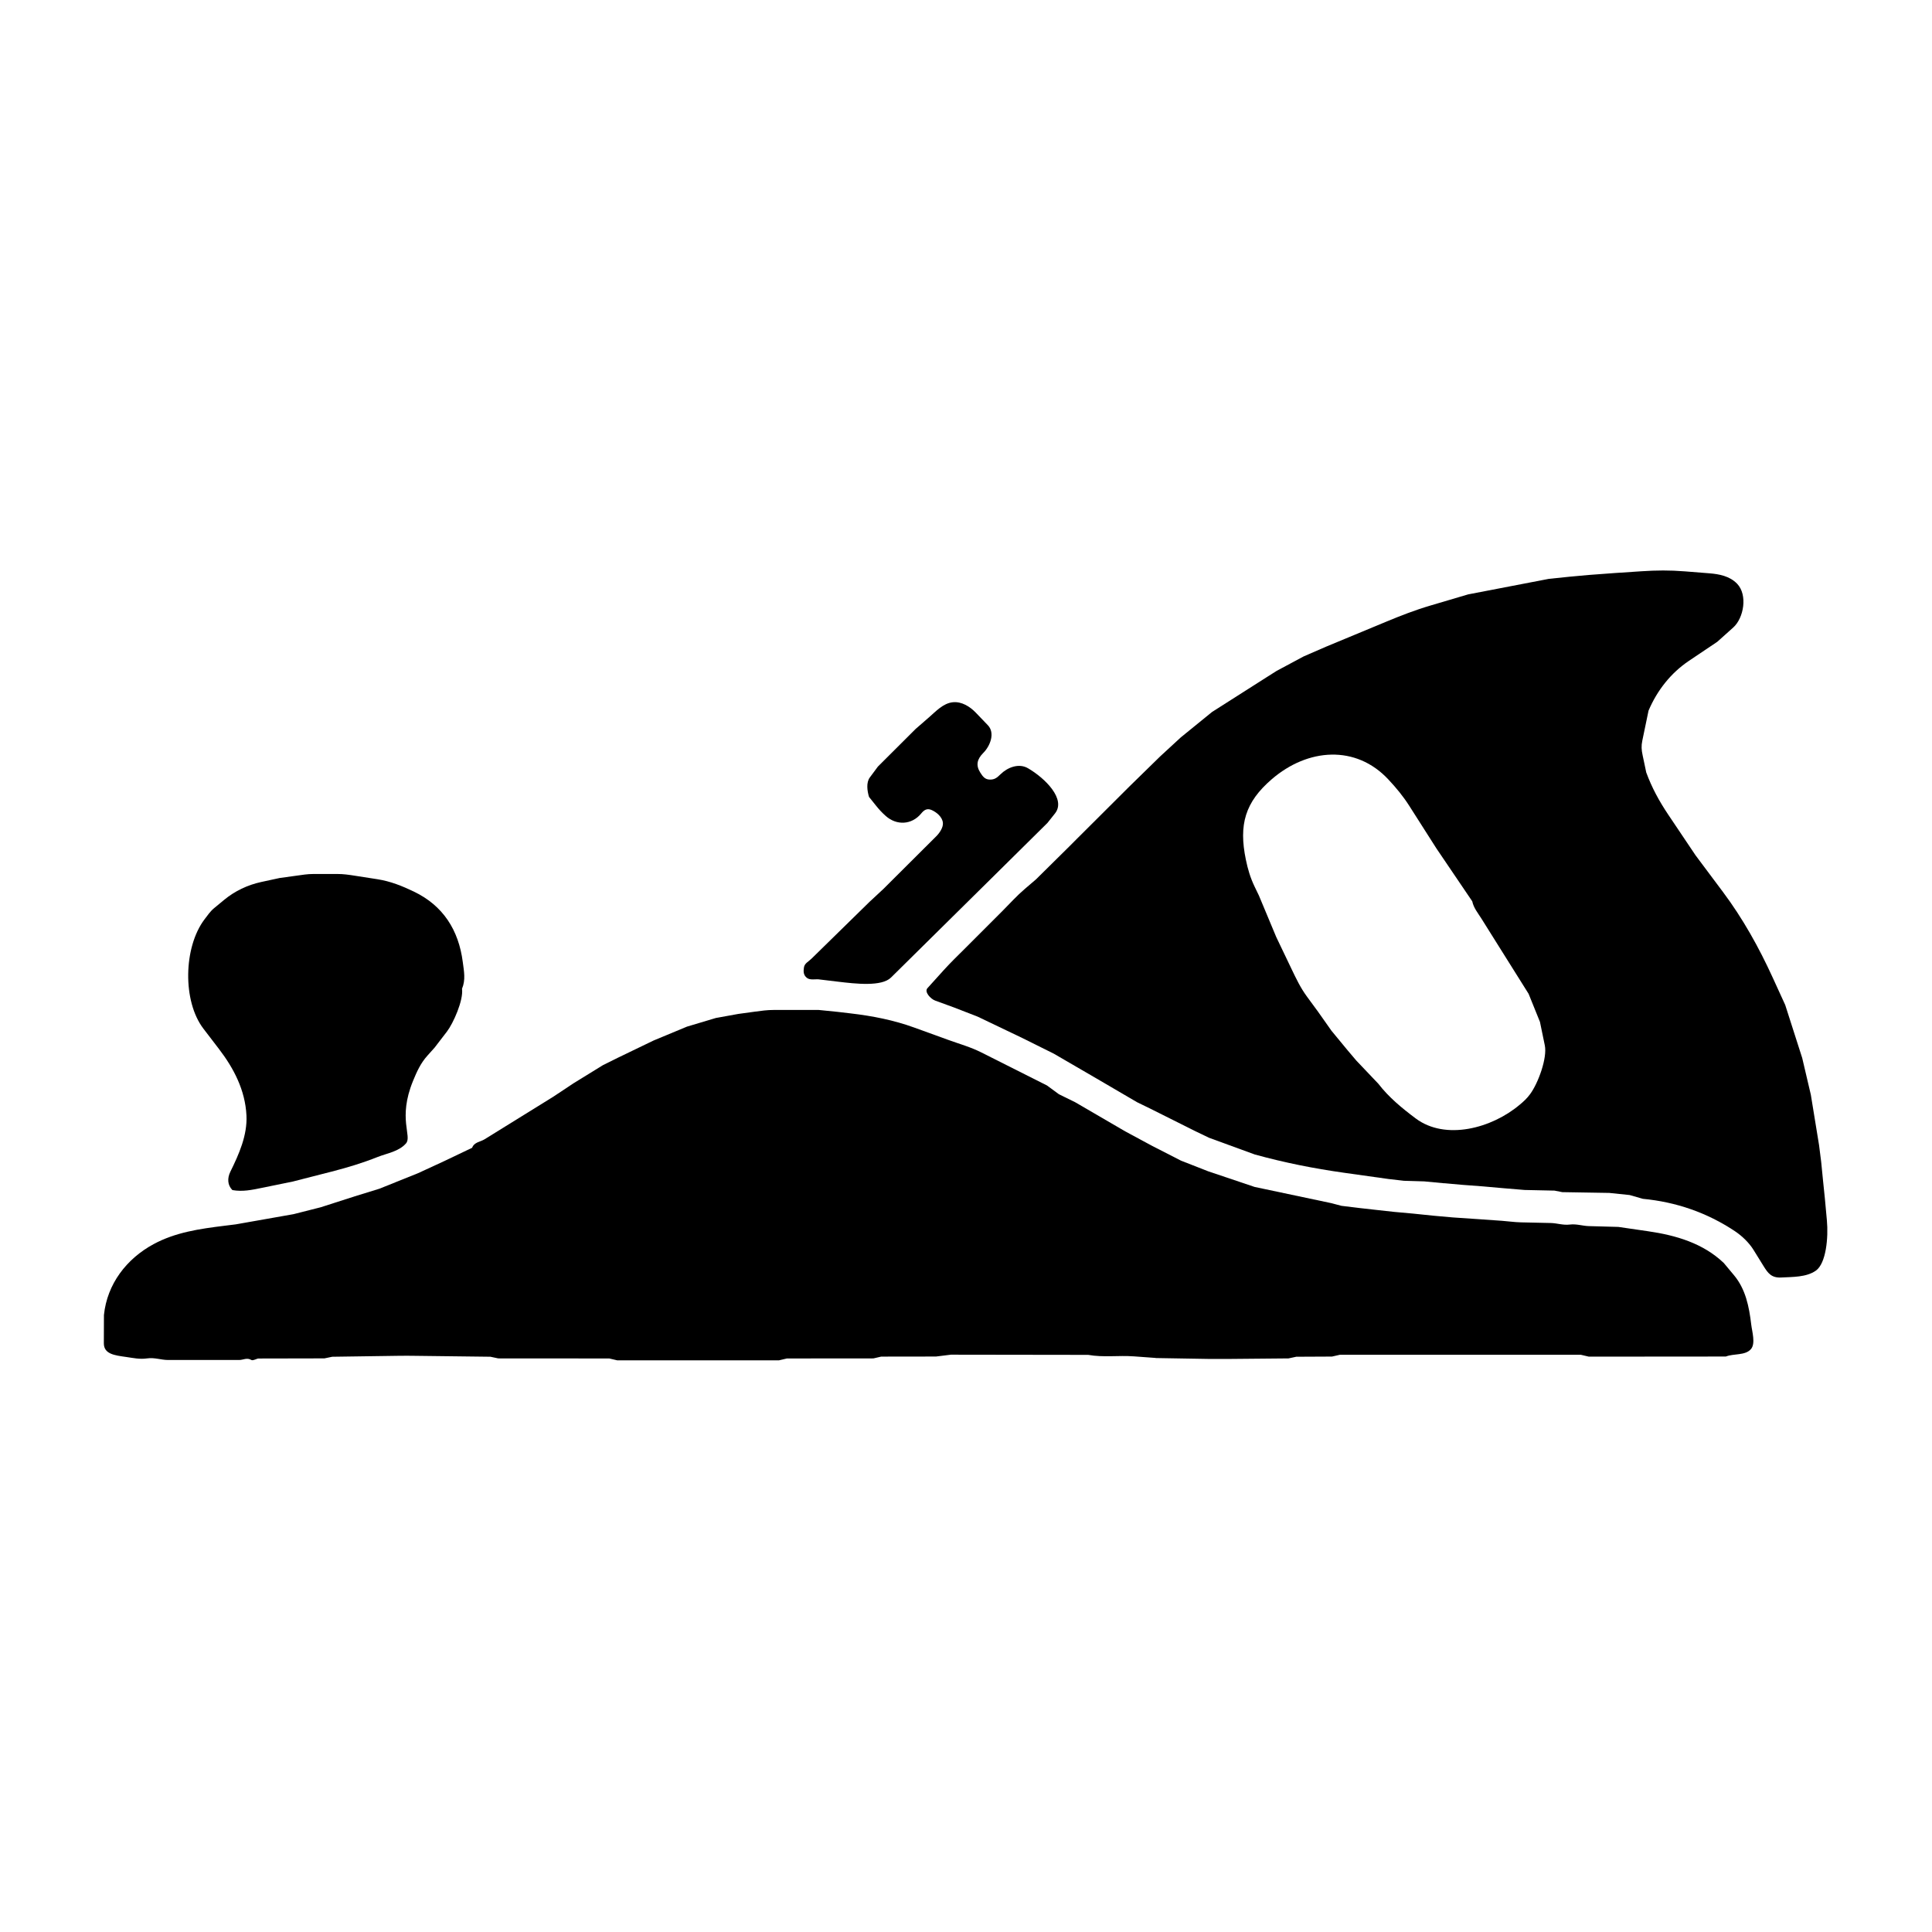
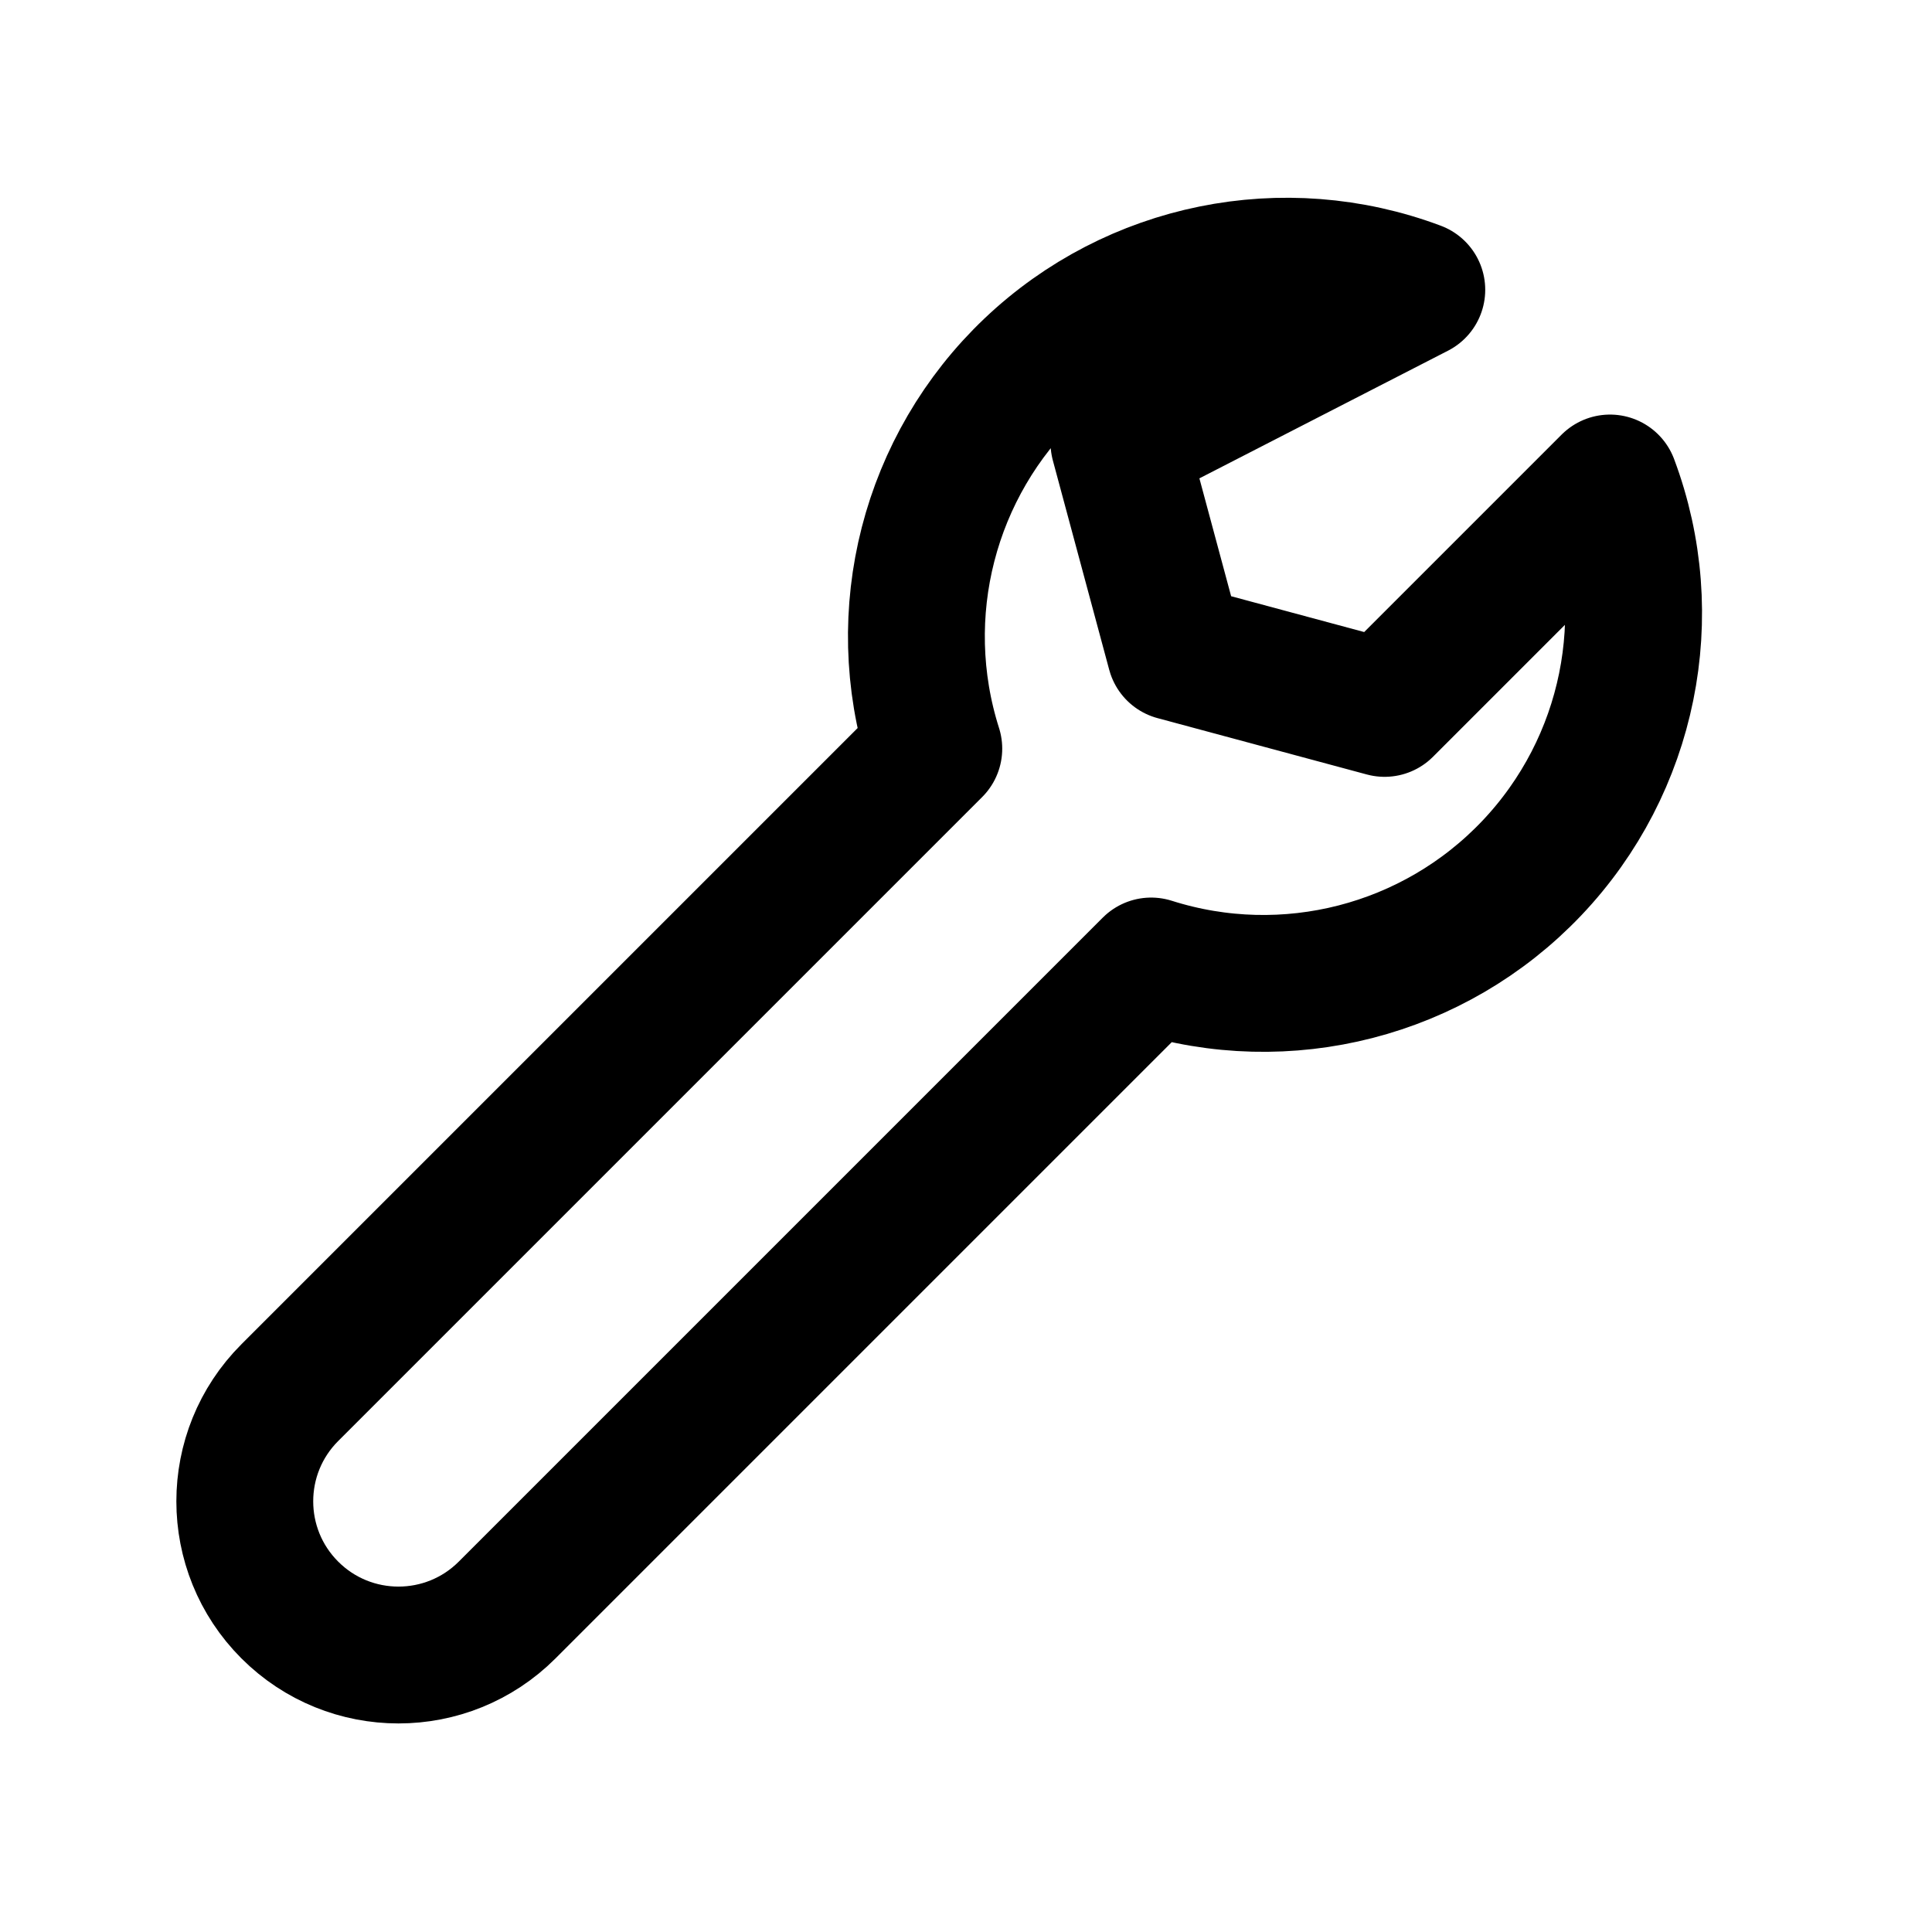
- <svg xmlns="http://www.w3.org/2000/svg" fill="currentColor" aria-hidden="true" focusable="false" viewBox="0 0 1024 1024">
-   <path d="M612.55,719.74l-11.55-.84c-8.22-.6-16.02.65-24.25-.79l-72.75-.1-7.93.98-29.02.04-4.11.95-45.87.04-4.19.98h-85.75s-4.21-.98-4.21-.98l-58.83-.04-4.17-.88-39.64-.48c-3.18-.04-5.36-.06-8.56-.02l-35.64.51-4.12.86-34.98.07c-.82,0-2.89,1.3-3.76.78-2.34-1.41-4.31,0-6.42,0h-37.74c-3.66,0-7.15-1.41-11.09-.84s-7.41-.23-11.05-.75c-6.09-.86-11.9-1.49-11.88-7.27l.05-14.97c1.69-16.44,11.97-29.83,26.33-37.58,11.61-6.27,24.32-8.09,37.38-9.71l6.19-.77,30.6-5.4,14.42-3.66,18.11-5.82,12.99-4.01,20.58-8.28,13.69-6.32,14.85-7.09c1.16-3.06,4.3-3.08,6.6-4.5l36.4-22.55,10.85-7.2,15.48-9.54,8.06-4,18.8-9.07,17.68-7.35,15.31-4.58,11.87-2.15,8.66-1.19c3.56-.49,6.72-.92,10.15-.92h23.85s10.03,1.01,10.03,1.01l7.04.83c11.54,1.36,22.73,3.56,33.5,7.47l18.27,6.62c5.93,2.15,11.68,3.72,17.43,6.62l34.71,17.47,6.33,4.65,8.61,4.23,26.55,15.46,14.25,7.68,15.3,7.83,14.34,5.62,24.63,8.3,40.62,8.59,5.43,1.43,9.95,1.21,8.99,1.01,8.97.99,10.16.92,10.86,1.12,10.09.9,14.07.95,11.96.84c3.43.24,6.7.75,10.05.82l15.87.35c3.4.08,6.52,1.26,10.07.82s6.68.72,10.07.82l15.66.43,15.73,2.29c14.81,2.15,29.16,6.34,40.19,16.86l5.41,6.49c6.13,7.35,7.98,16.56,9.11,26.12.44,3.73,2.38,10.02-.13,12.97-3.02,3.55-9.11,2.29-13.34,3.97l-72.61.06-4.27-1h-127.65s-4.21.96-4.21.96l-18.93.09-4.1.88-31.89.29h-10.05s-28.45-.48-28.45-.48Z" />
-   <path d="M765.55,627.17l-10.67-1.01-10.77-.32-8.15-.94-23.56-3.31c-16.14-2.27-31.54-5.35-47.31-9.68l-24.2-8.84-7.46-3.58-23.94-11.98-6.77-3.29-21.43-12.53-22.73-13.21-16.71-8.31-23.68-11.33-12.28-4.77-10.28-3.76c-2.38-.87-5.83-4.59-4.05-6.56l8.6-9.52c3.83-4.23,7.48-7.71,11.45-11.68l19.93-19.94c4-4,7.28-7.74,11.68-11.5l5.88-5.03,17.58-17.38,4.03-4.04,28.03-27.94,16.17-15.81,10.95-10.09,16.55-13.46,28.7-18.27,5.54-3.51,14.31-7.66,11.91-5.18,31.78-13.2c7.86-3.26,15.25-6.15,23.47-8.58l20.02-5.92,42.82-8.24,10.94-1.13,10.08-.92,14.01-1.04,14.02-.93c7.95-.53,15.01-.59,22.97.05l13.08,1.04c5.14.41,10.74,1.46,14.67,5.55,5.63,5.87,3.56,18.1-2.07,23.16l-8.47,7.59-14.98,10.06c-9.65,6.48-16.91,15.73-21.45,26.43l-3.29,15.84c-.61,2.94-.45,4.91.15,7.76l1.92,9.14c2.98,8.1,6.85,15.21,11.67,22.39l14.46,21.53,14.58,19.5c10.5,14.05,19.01,29.33,26.31,45.3l6.64,14.52,9.01,28.12,4.57,19.47,4.36,26.73,1.13,8.91.99,10.01.94,9.12,1.09,11.82c.85,9.18-.44,22.77-5.79,26.6-5.05,3.62-12.56,3.35-18.36,3.68-5.23.3-7.11-2.32-9.42-6.05l-5.32-8.59c-2.35-3.8-6.14-7.43-9.85-9.9-14.81-9.86-31.19-15.49-48.8-17.16l-7.01-2.01-10.83-1.12-24.87-.41-4.13-.81-15.82-.34-11.14-.93-11.07-.98-10.91-.82c-3-.23-6.17-.54-9.43-.85ZM805.5,585.52c2.1-1.78,3.79-3.29,5.47-5.58,4.37-5.92,9.18-19.26,7.81-25.87l-2.57-12.44-6.02-14.89-16.54-26.36-8.51-13.58c-1.84-2.93-4.06-5.53-4.82-9.09l-18.99-28.03-14.37-22.54c-3.33-5.23-6.91-9.52-11.11-14.02-17.2-18.43-42.66-16.61-61.8-.11-14.11,12.16-17.55,24.02-13.73,42.58,1.06,5.14,2.39,9.65,4.65,14.34l2.28,4.73,9.17,21.95,8.04,16.8c2.53,5.29,4.82,10.14,8.28,14.84l5.87,8,7.1,10.07,8.55,10.36,4.63,5.46,11.66,12.27c5.59,7.24,12.42,12.84,19.72,18.33,15.87,11.93,40.49,5.25,55.21-7.22Z" />
-   <path d="M200.22,613.2c-8.15,3.23-15.93,5.59-24.33,7.74l-20.68,5.3-16.64,3.4c-5.17,1.06-10.03,2.08-15.39,1.13-2.62-2.6-2.8-6.27-1.05-9.82,4.52-9.15,9.01-19.26,8.5-29.7-.66-13.46-6.73-25.02-14.55-35.24l-8.24-10.76c-11.17-14.57-10.58-43.24.54-57.95,1.5-1.98,3.08-4.29,5.04-5.91l5.46-4.51c5.58-4.61,12.39-7.85,19.51-9.39l9.83-2.13,8.7-1.2c3.27-.45,5.98-.93,9.18-.93h12.8c3.19,0,5.93.41,9.14.91l11.94,1.86c7.03,1.09,13.17,3.59,19.39,6.57,15.41,7.38,23.73,20.34,25.91,37.31.63,4.88,1.6,9.41-.4,14.19.84,6.1-4.69,18.39-8,22.69l-6.53,8.5-3.81,4.25c-3.65,4.07-5.61,8.49-7.65,13.45-8.19,20.04-.31,29.23-3.73,33.1-3.81,4.31-10.01,5.19-14.95,7.14Z" />
-   <path d="M434.24,519.1c-2.07-.25-4.82.54-6.55-.8-1.89-1.45-1.91-3.41-1.59-5.49.35-2.28,2.24-2.95,4.04-4.72l30.75-30.12,7.28-6.76,28.07-27.97c1.72-1.71,3.73-4.63,3.52-7.07-.28-3.22-3.42-5.71-6.01-6.85s-4.17.24-5.48,1.83c-5.06,6.15-13.06,6.41-18.76,1.37-2.09-1.85-3.55-3.43-5.41-5.76l-3.5-4.38c-.97-3.19-1.57-7.63.43-10.32l4.27-5.75,20.03-19.98,7.02-6.1c3.63-3.15,7.53-7.48,12.63-8.02,4.77-.51,9.18,2.36,12.21,5.51l6.42,6.69c3.84,4.01,1.35,10.85-2.48,14.69-3.24,3.25-4.04,6.46-1.58,10.36,1.39,2.21,2.53,3.64,4.96,3.73,2.59.09,3.86-.91,5.84-2.86,3.72-3.65,9.7-5.95,14.5-3.15,9.12,5.31,20.31,16.43,14.31,23.97l-4,5.03-27.22,26.92-55.69,55.02c-4.96,4.9-18.66,3.33-28.36,2.16l-9.65-1.16Z" />
+ <svg xmlns="http://www.w3.org/2000/svg" viewBox="0 0 24 24" fill="none" stroke="#000" stroke-width="1.7" stroke-linecap="round" stroke-linejoin="round">
+   <path d="M17.6 3.6a4.6 4.6 0 0 0-6 5.7l-8 8a1.9 1.9 0 0 0 2.7 2.7l8-8a4.6 4.6 0 0 0 5.7-6l-2.8 2.8-2.6-.7-.7-2.6z" />
</svg>
